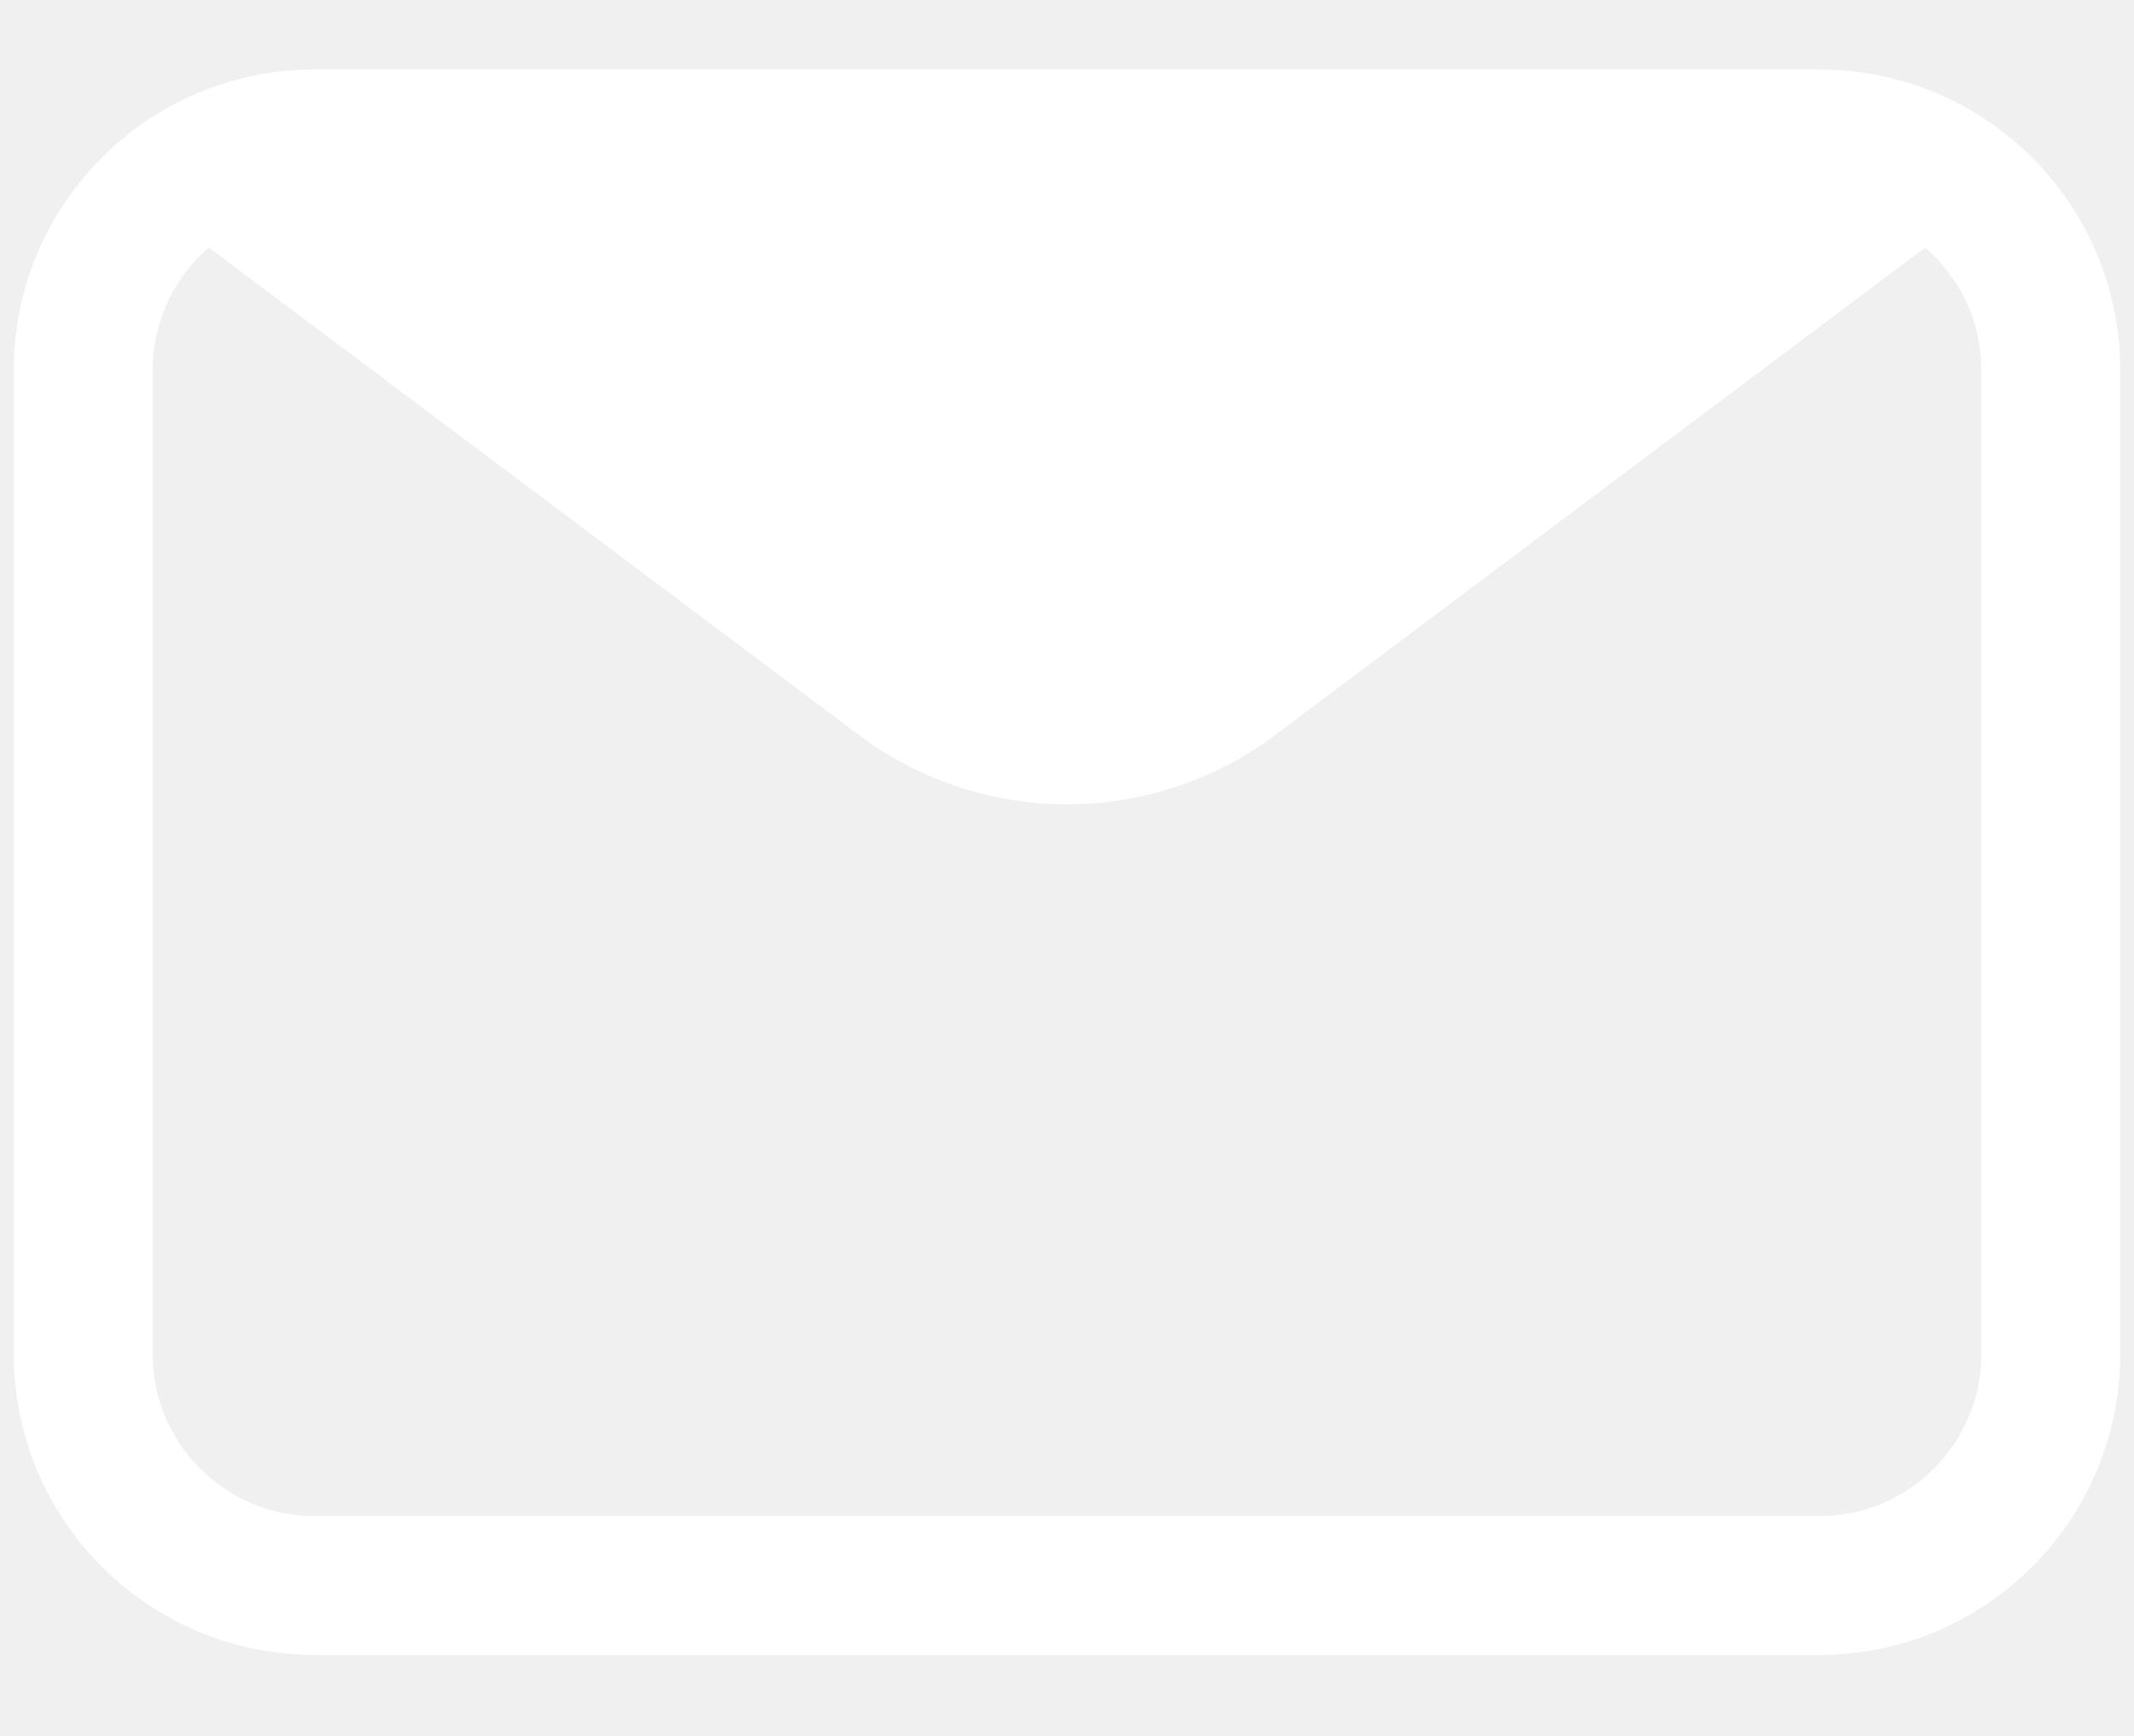
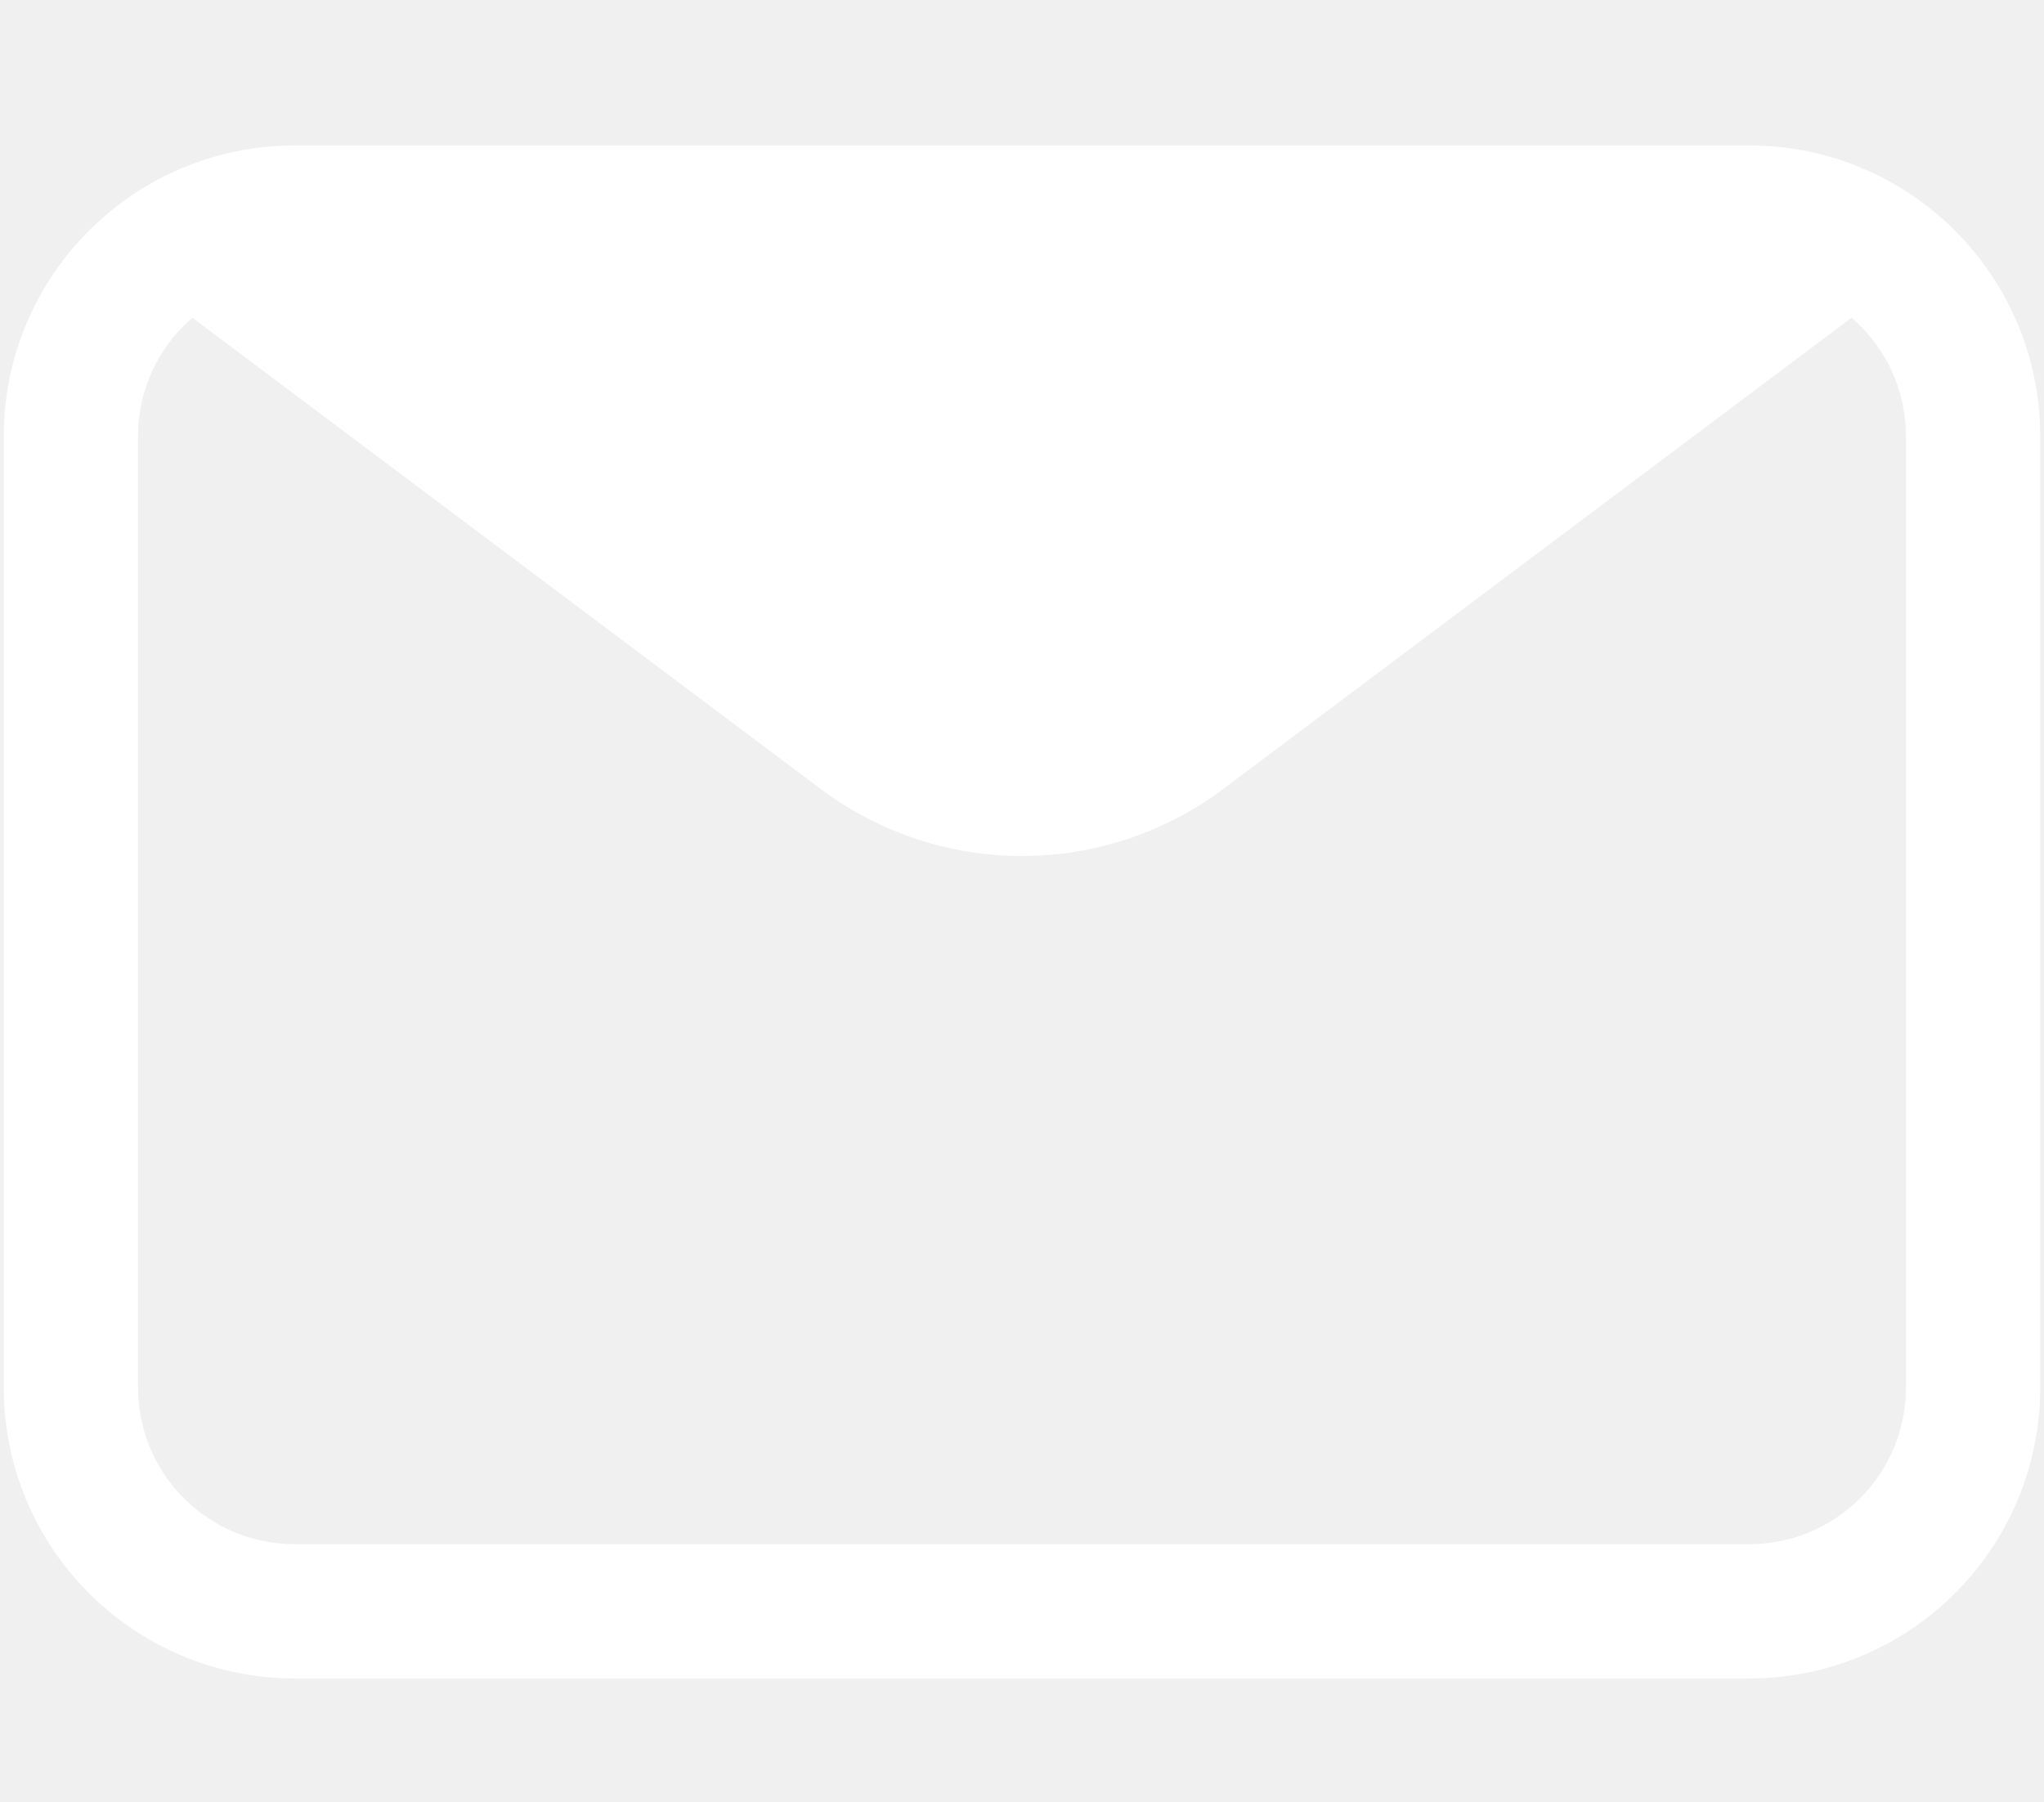
- <svg xmlns="http://www.w3.org/2000/svg" width="590px" height="480px" viewBox="8 5.3 8 15">
+ <svg xmlns="http://www.w3.org/2000/svg" width="590px" height="520px" viewBox="8 4.6 8 16.1">
  <path d="M4 7L10.2 11.65C11.267 12.45 12.733 12.45 13.8 11.65L20 7" fill="#FFFFFF" />
  <rect x="3.5" y="6.5" width="17" height="12.5" rx="2" fill="none" stroke="#FFFFFF" stroke-width="1.2" stroke-linecap="round" />
</svg>
